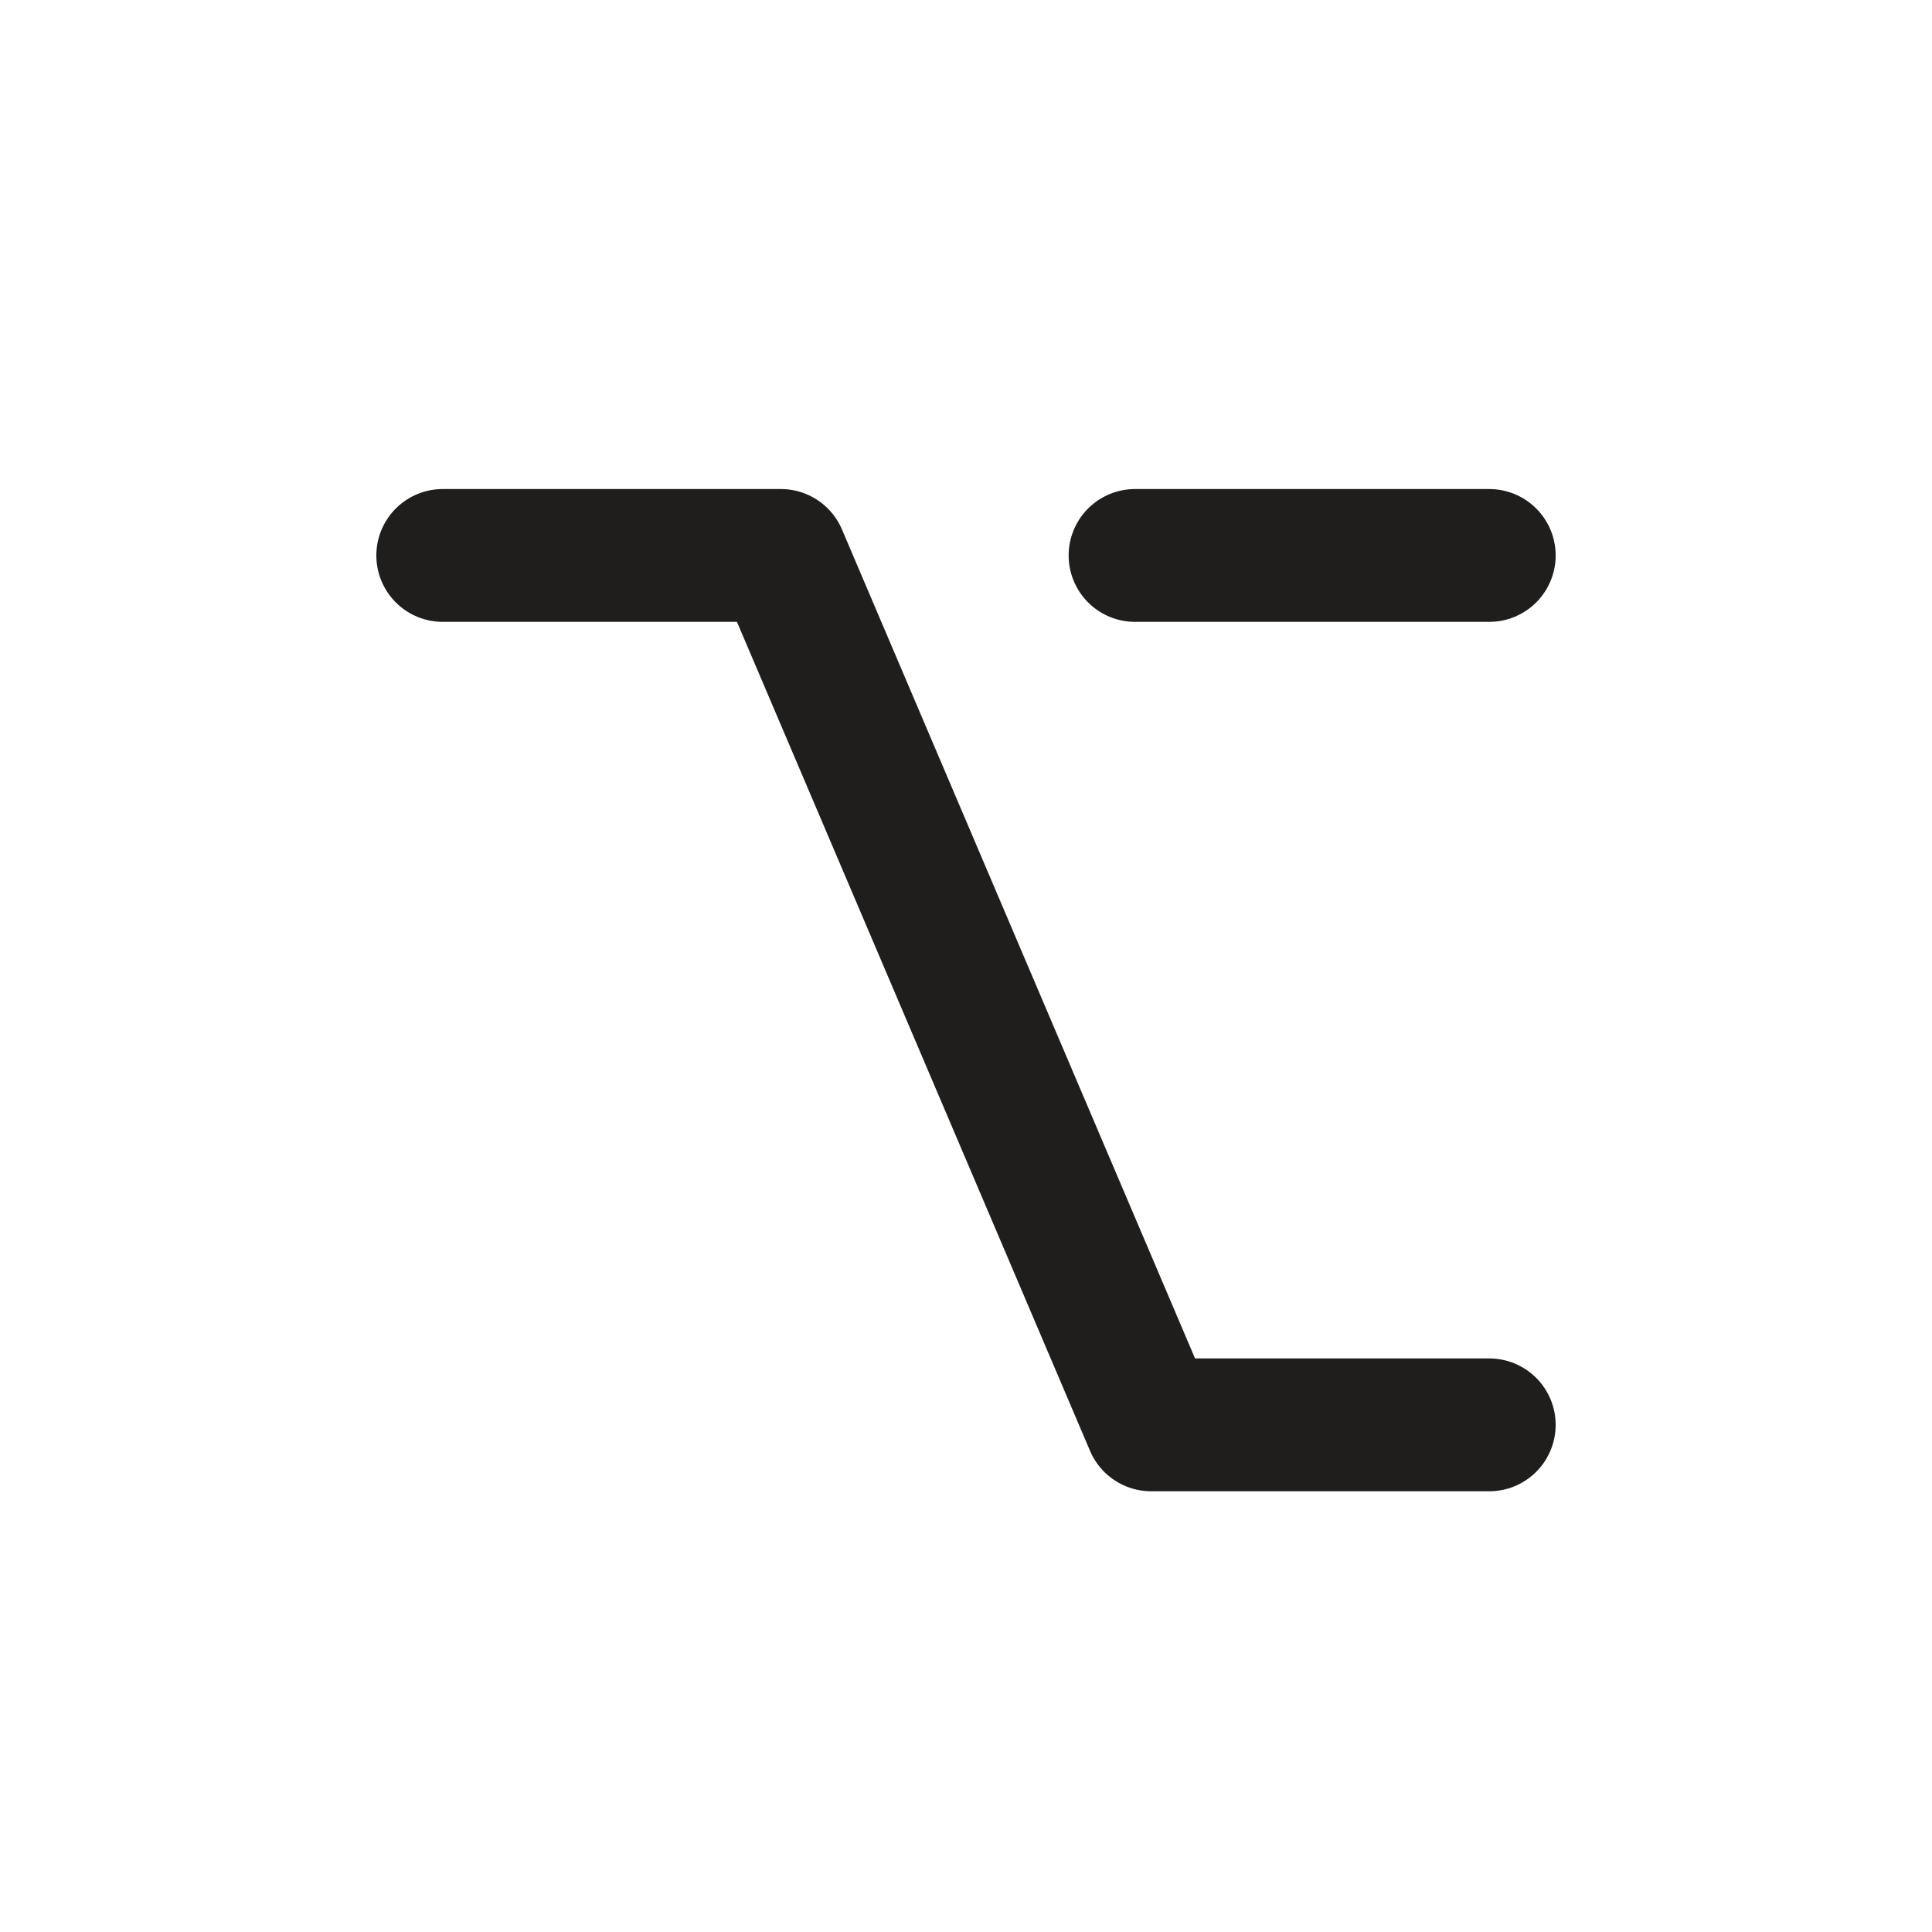
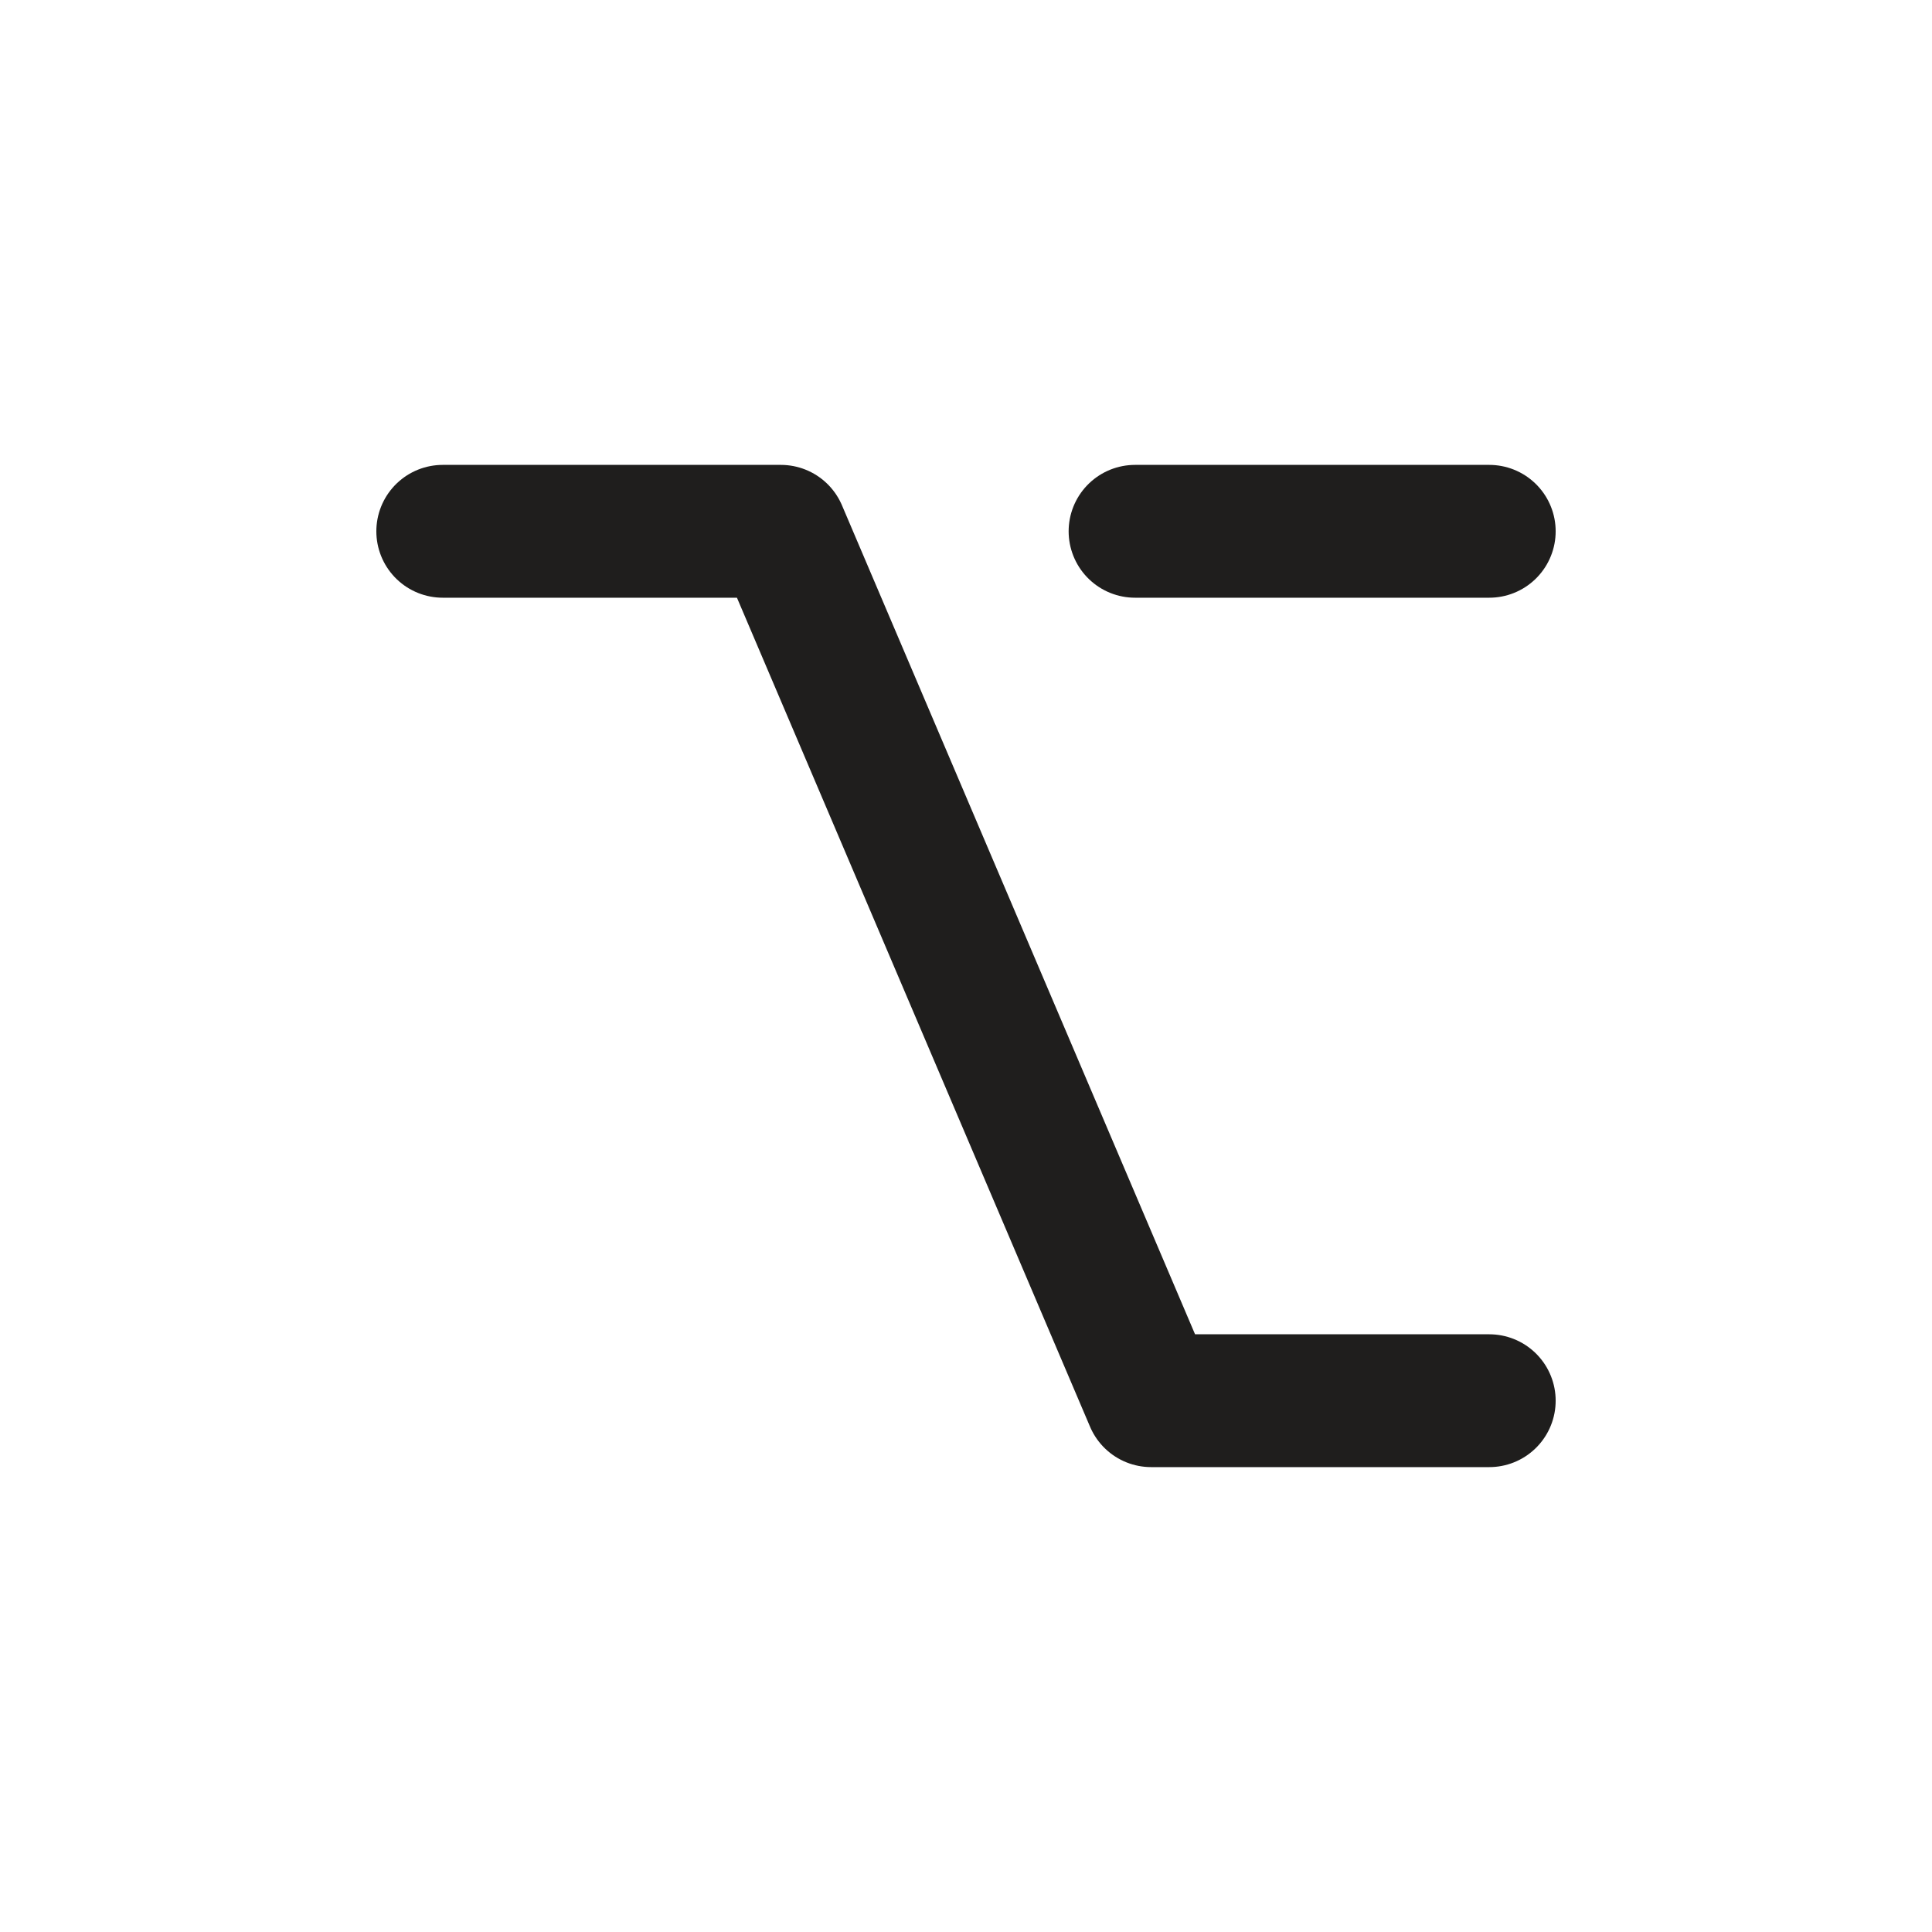
<svg xmlns="http://www.w3.org/2000/svg" viewBox="0 0 24 24" fill="none">
-   <path d="M5.5 6.9H9.7L14.3 17.7H18.5M14.1 6.9H18.5" stroke="#1F1E1D" stroke-width="1.65" stroke-linecap="round" stroke-linejoin="round" />
+   <path d="M5.5 6.6H9.7L14.3 17.4H18.5M14.1 6.6H18.5" stroke="#1F1E1D" stroke-width="1.65" stroke-linecap="round" stroke-linejoin="round" />
</svg>
